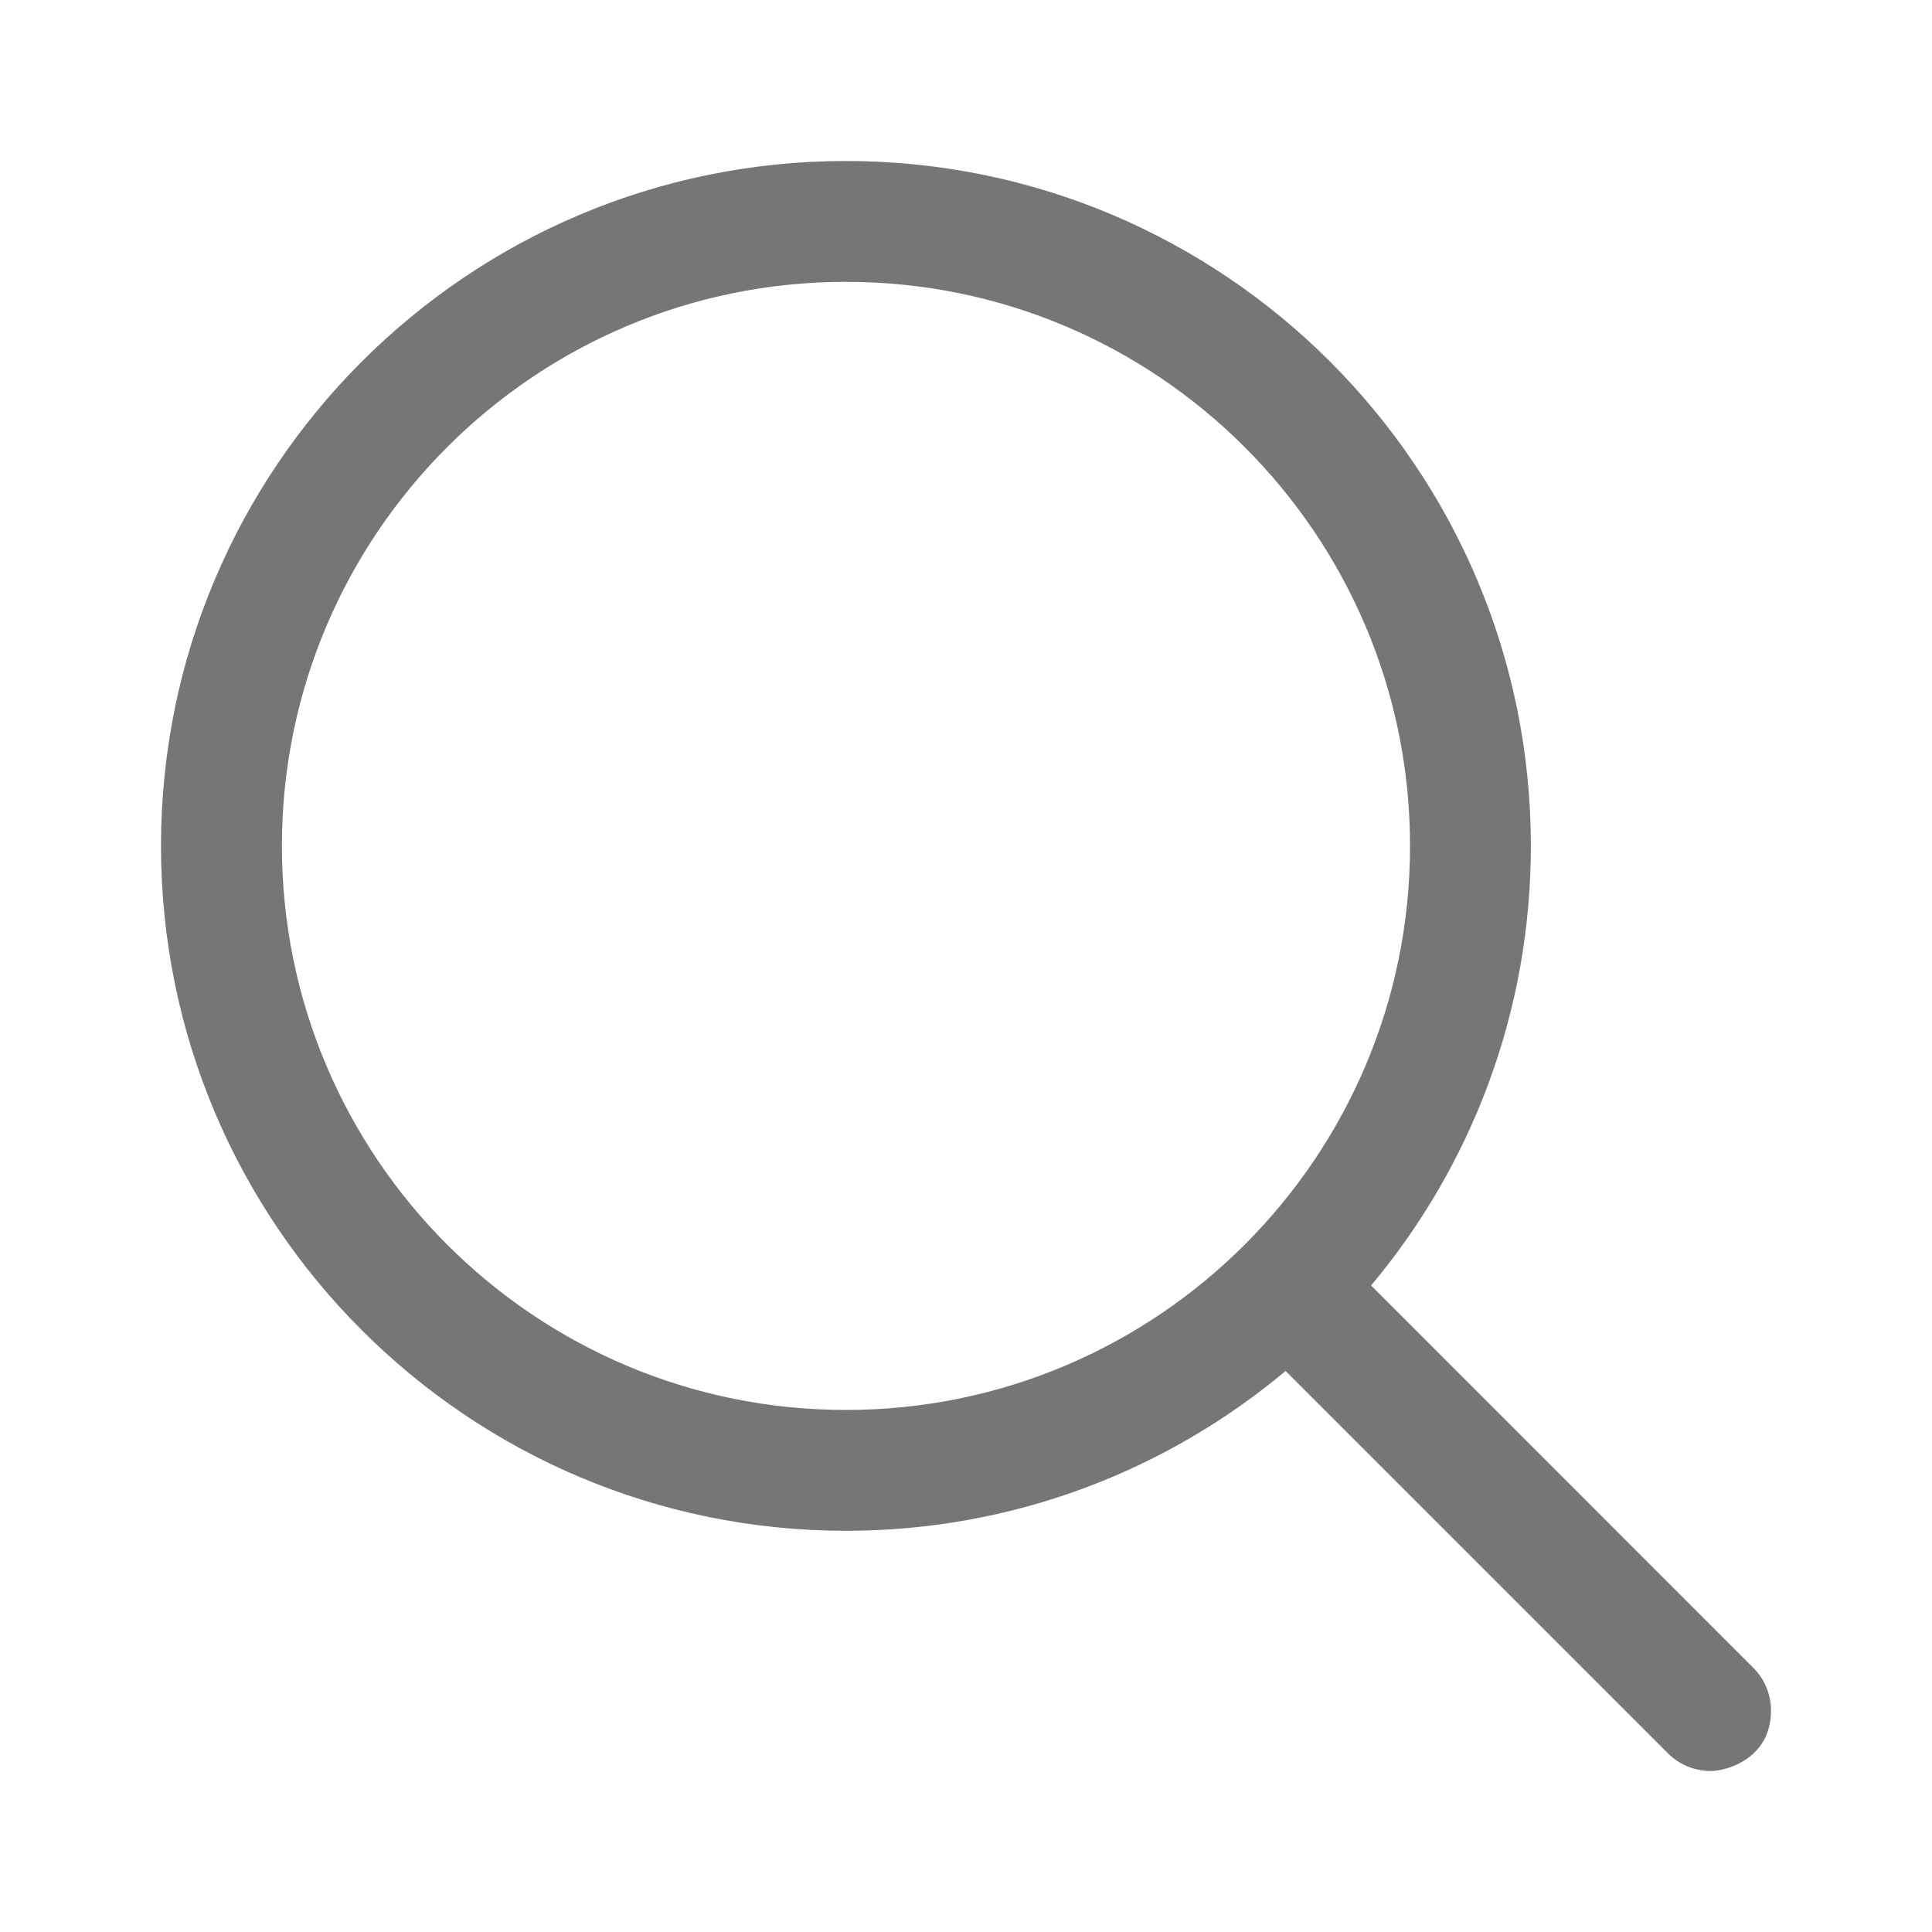
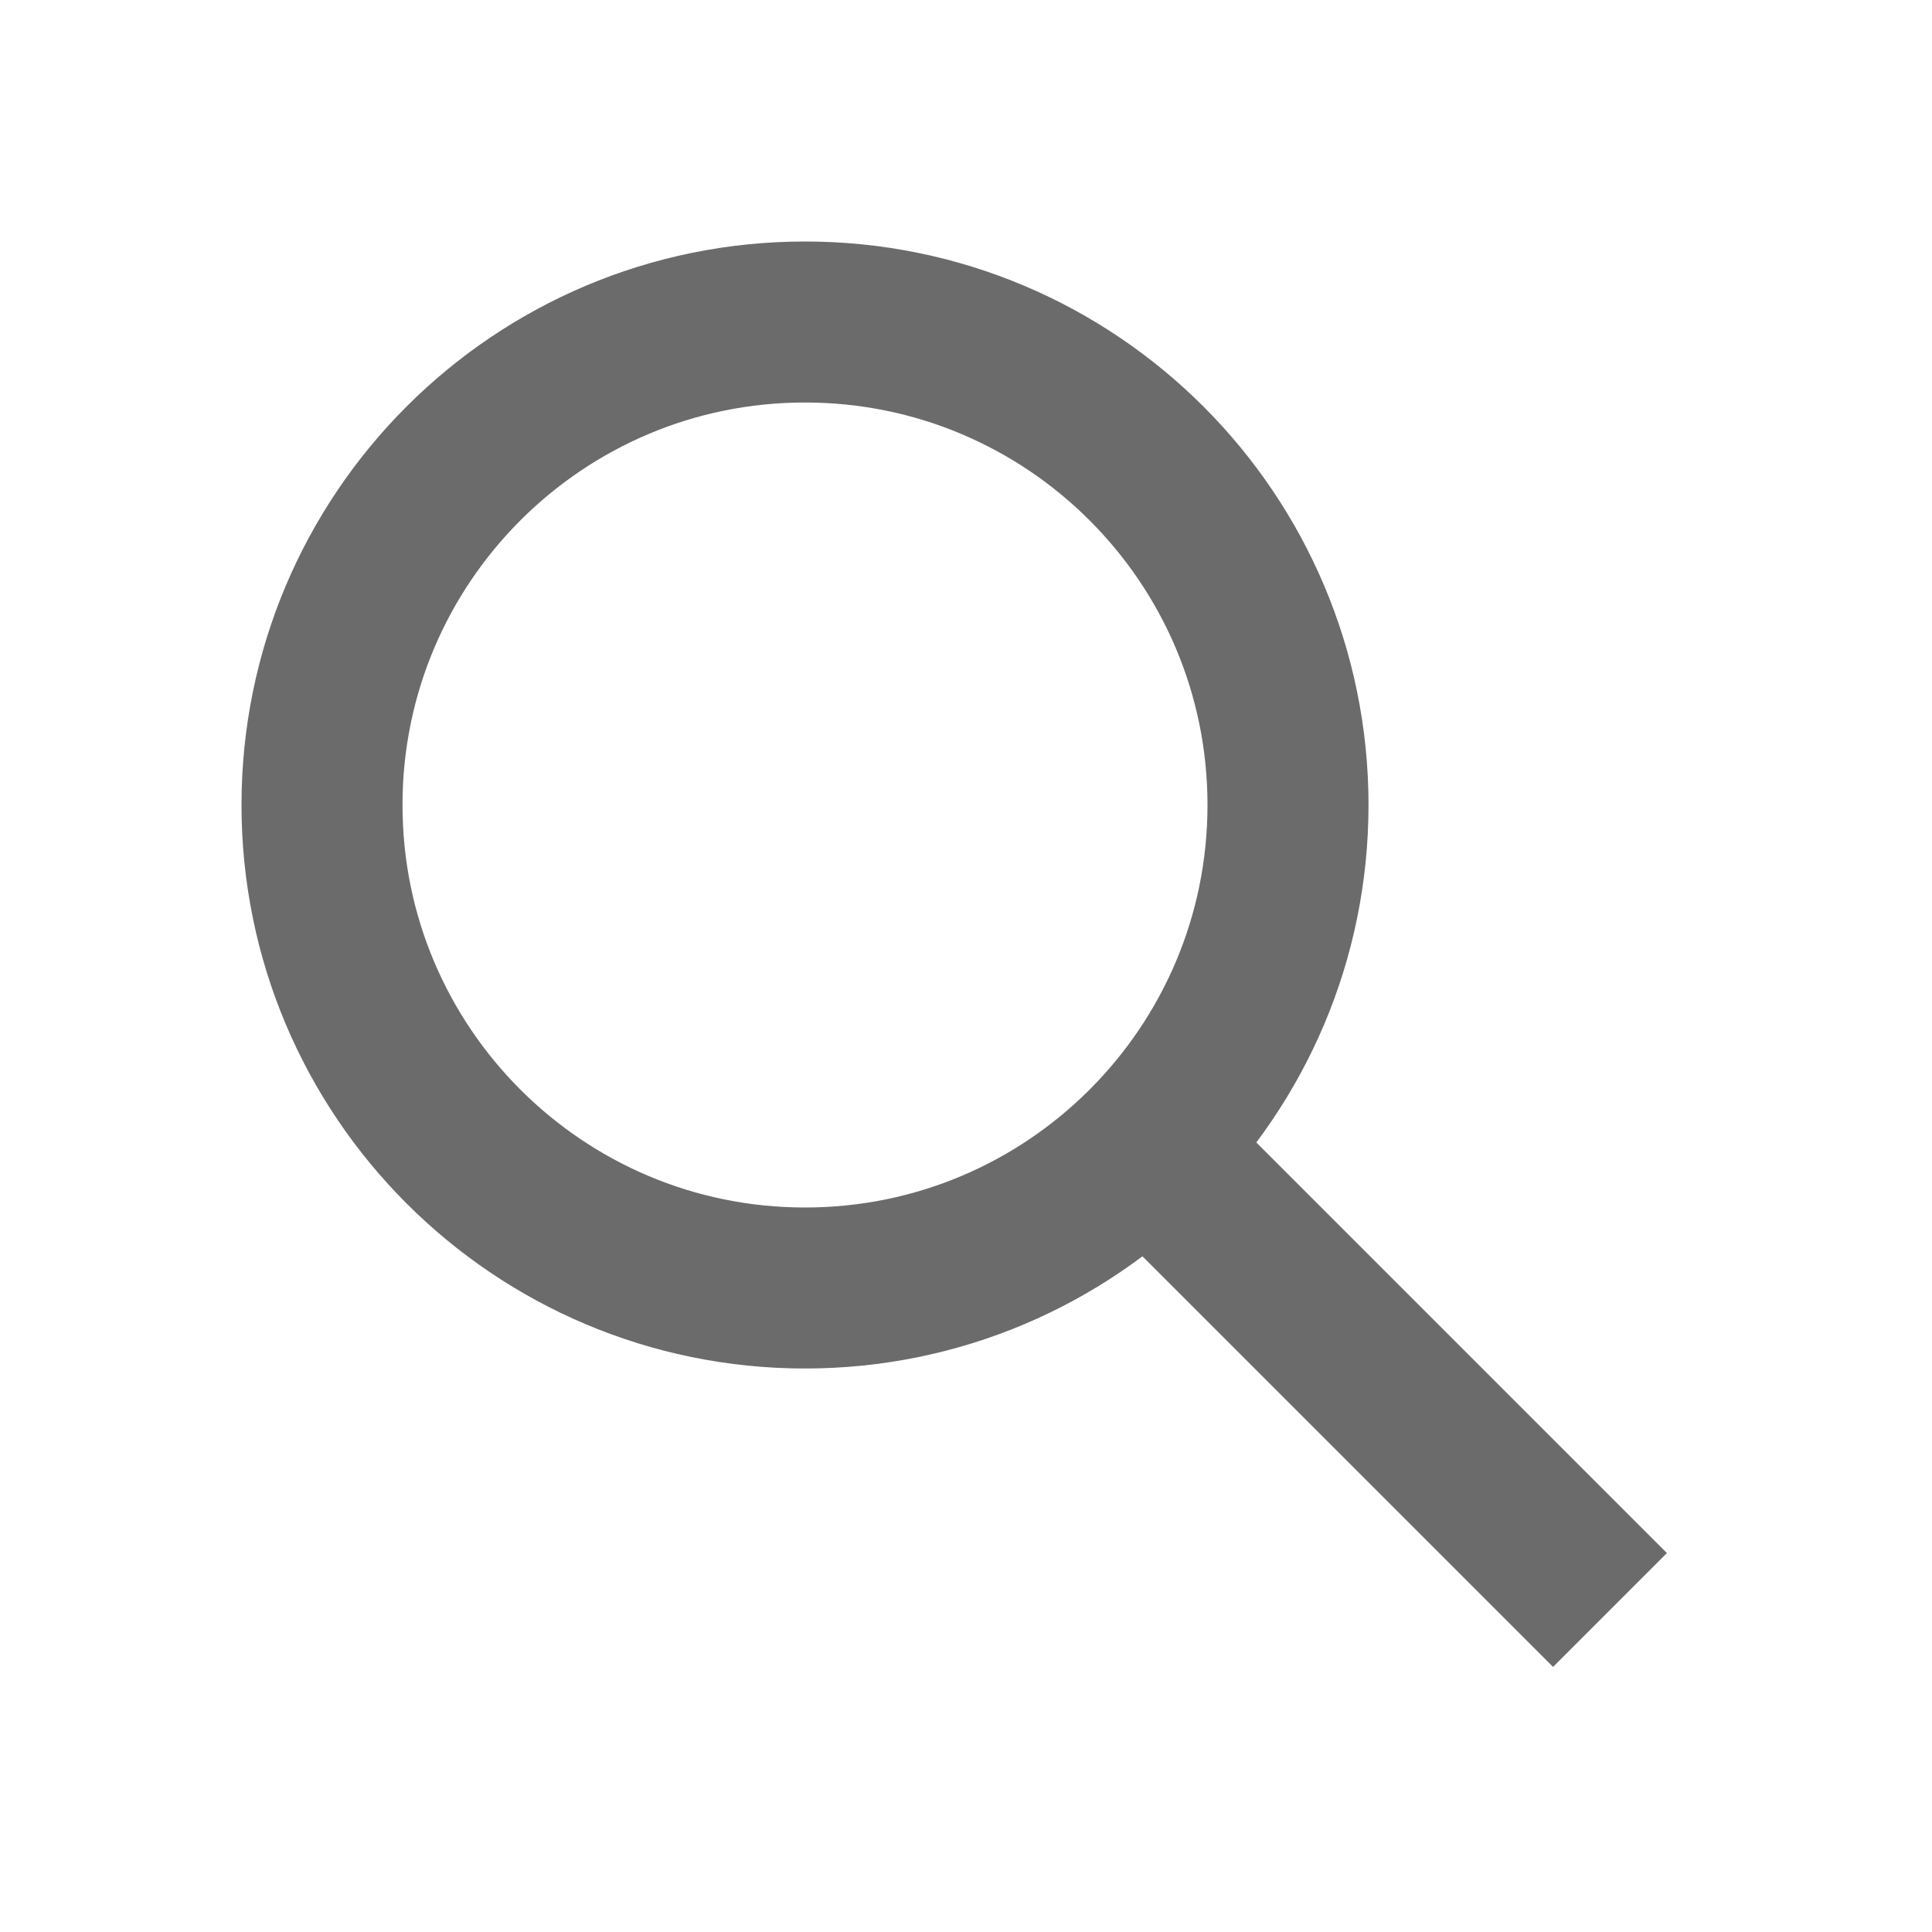
- <svg xmlns="http://www.w3.org/2000/svg" clip-rule="evenodd" fill-rule="evenodd" stroke-linejoin="round" stroke-miterlimit="2" viewBox="0 0 24 24" width="24" height="24" fill="#767676">
-   <path d="m15.97 17.031c-1.479 1.238-3.384 1.985-5.461 1.985-4.697 0-8.509-3.812-8.509-8.508s3.812-8.508 8.509-8.508c4.695 0 8.508 3.812 8.508 8.508 0 2.078-.747 3.984-1.985 5.461l4.749 4.75c.146.146.219.338.219.531 0 .587-.537.75-.75.75-.192 0-.384-.073-.531-.22zm-5.461-13.53c-3.868 0-7.007 3.14-7.007 7.007s3.139 7.007 7.007 7.007c3.866 0 7.007-3.14 7.007-7.007s-3.141-7.007-7.007-7.007z" fill-rule="nonzero" />
+ <svg xmlns="http://www.w3.org/2000/svg" width="24" height="24" viewBox="0 0 24 24">
+   <circle cx="10" cy="10" r="6" stroke="#6B6B6B" stroke-width="2" fill="none" />
+   <line x1="14" y1="14" x2="20" y2="20" stroke="#6B6B6B" stroke-width="2" />
</svg>
